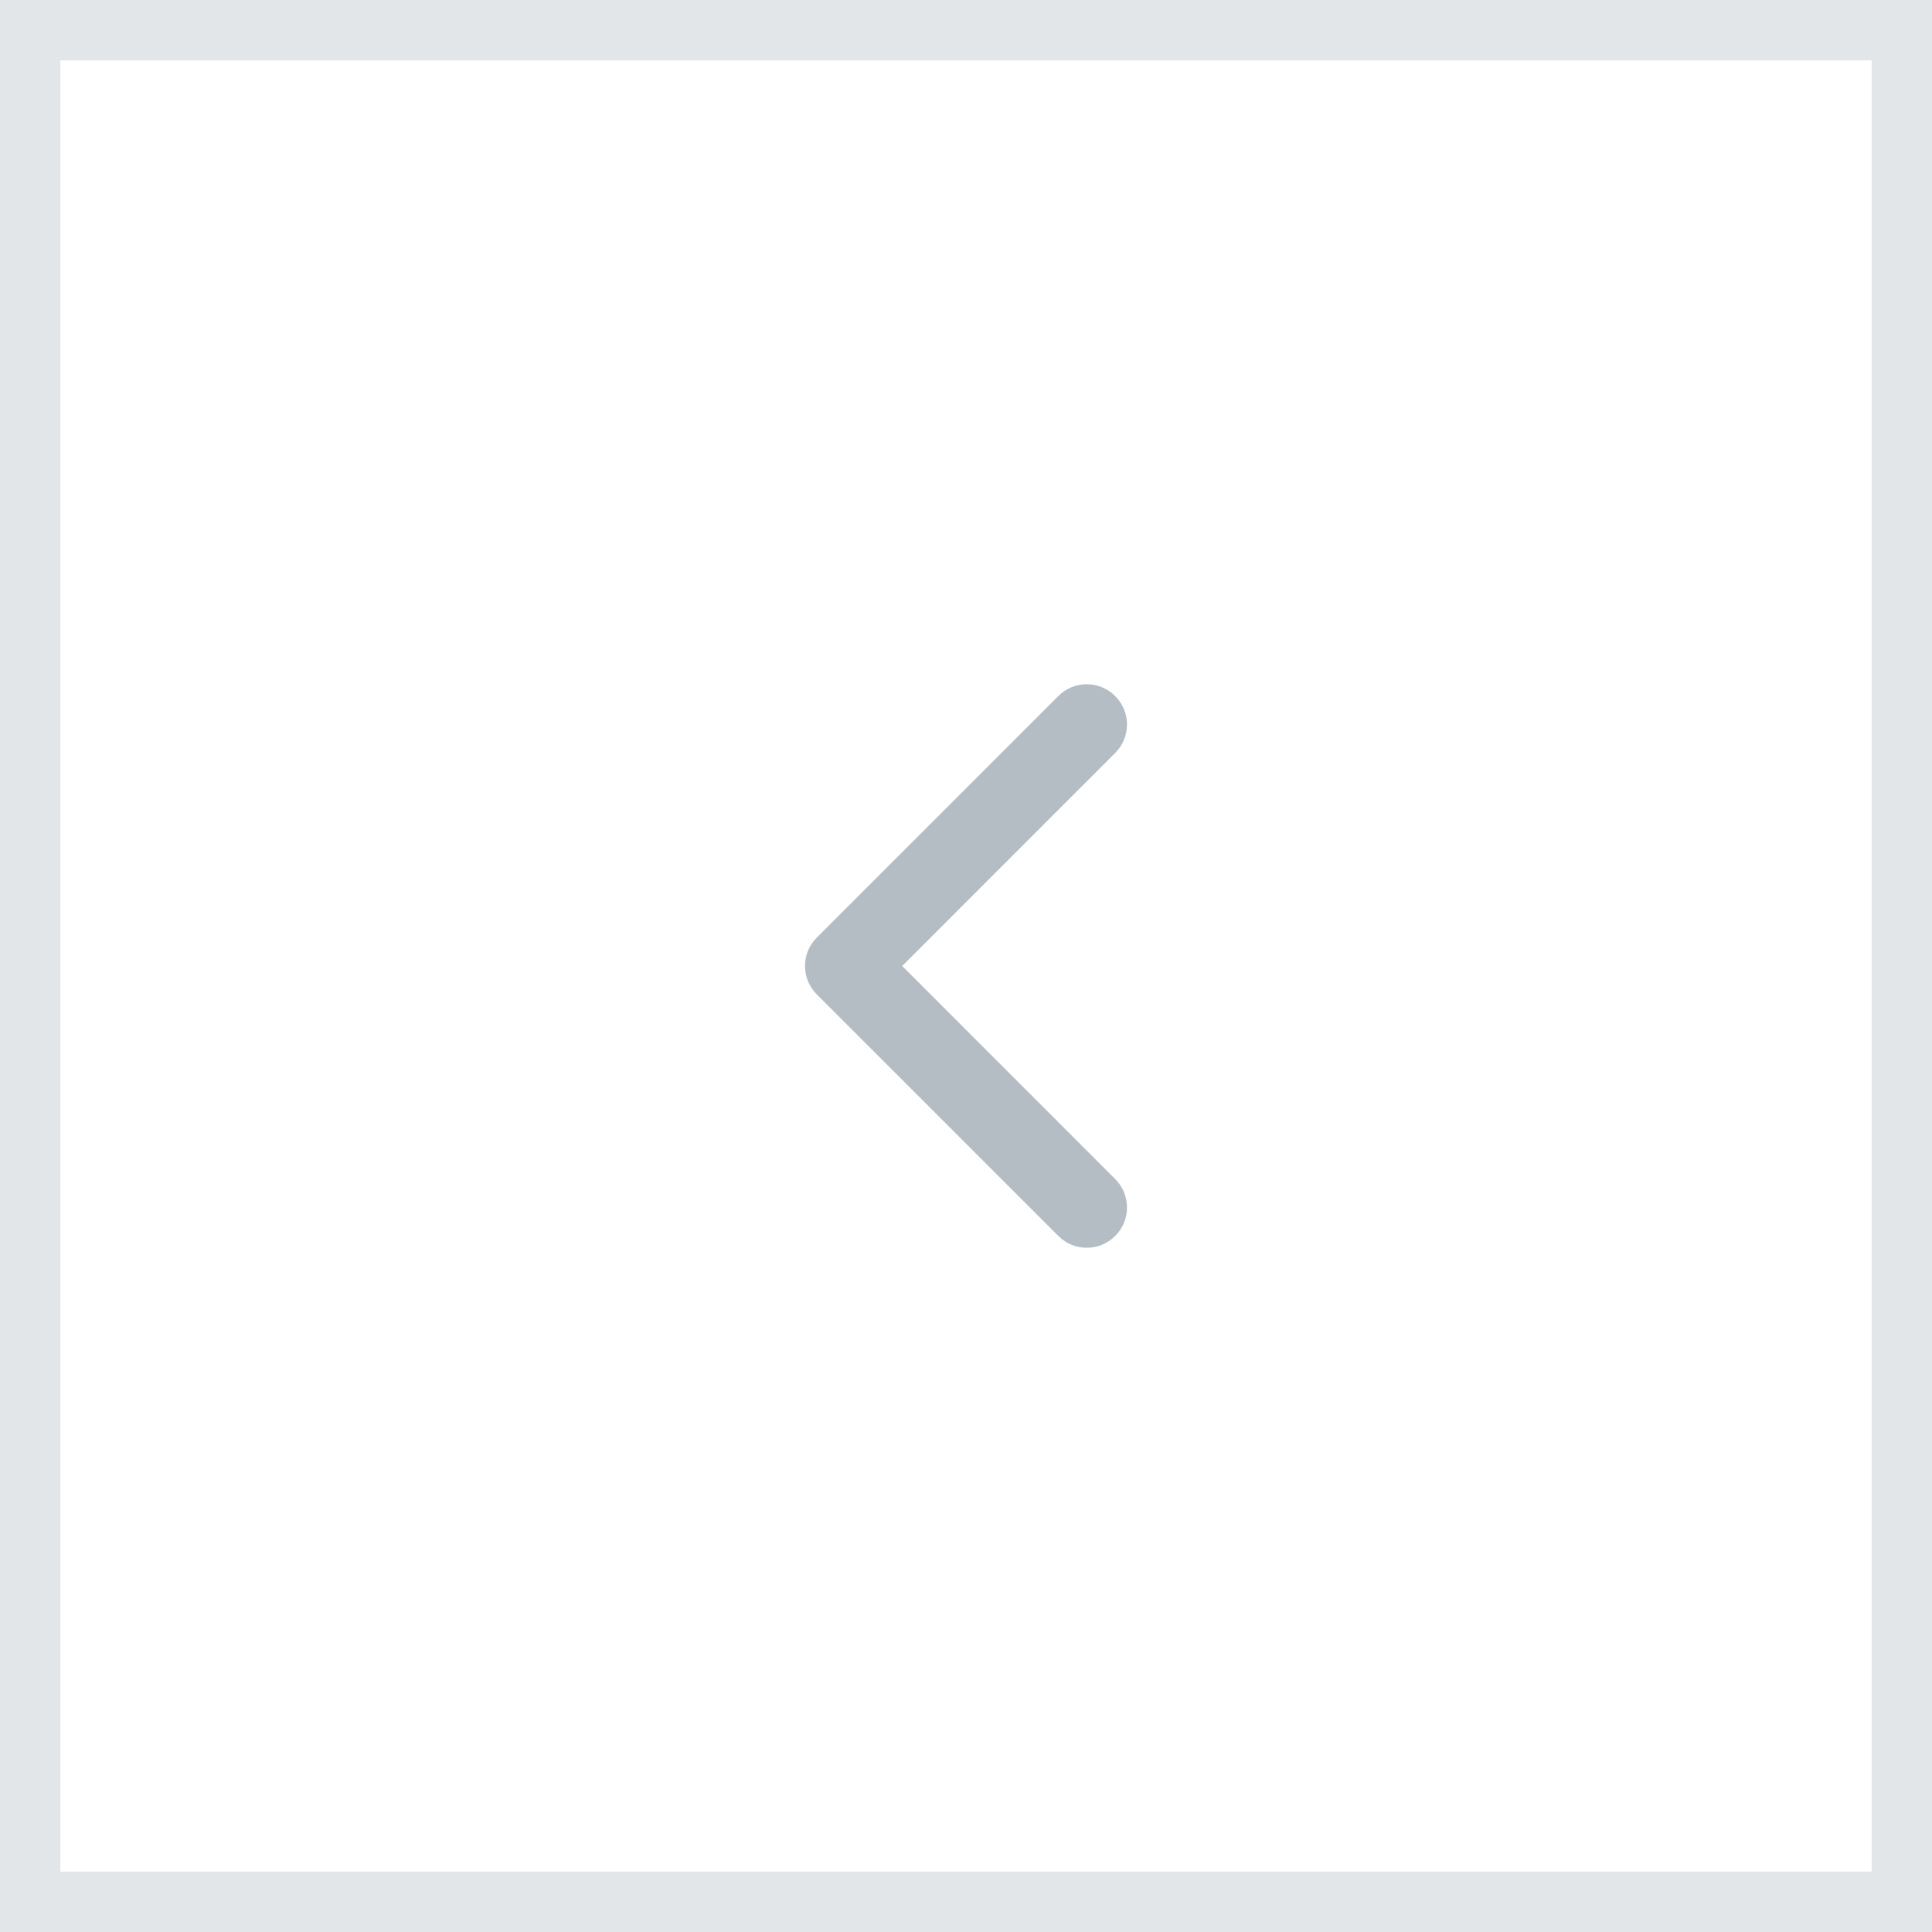
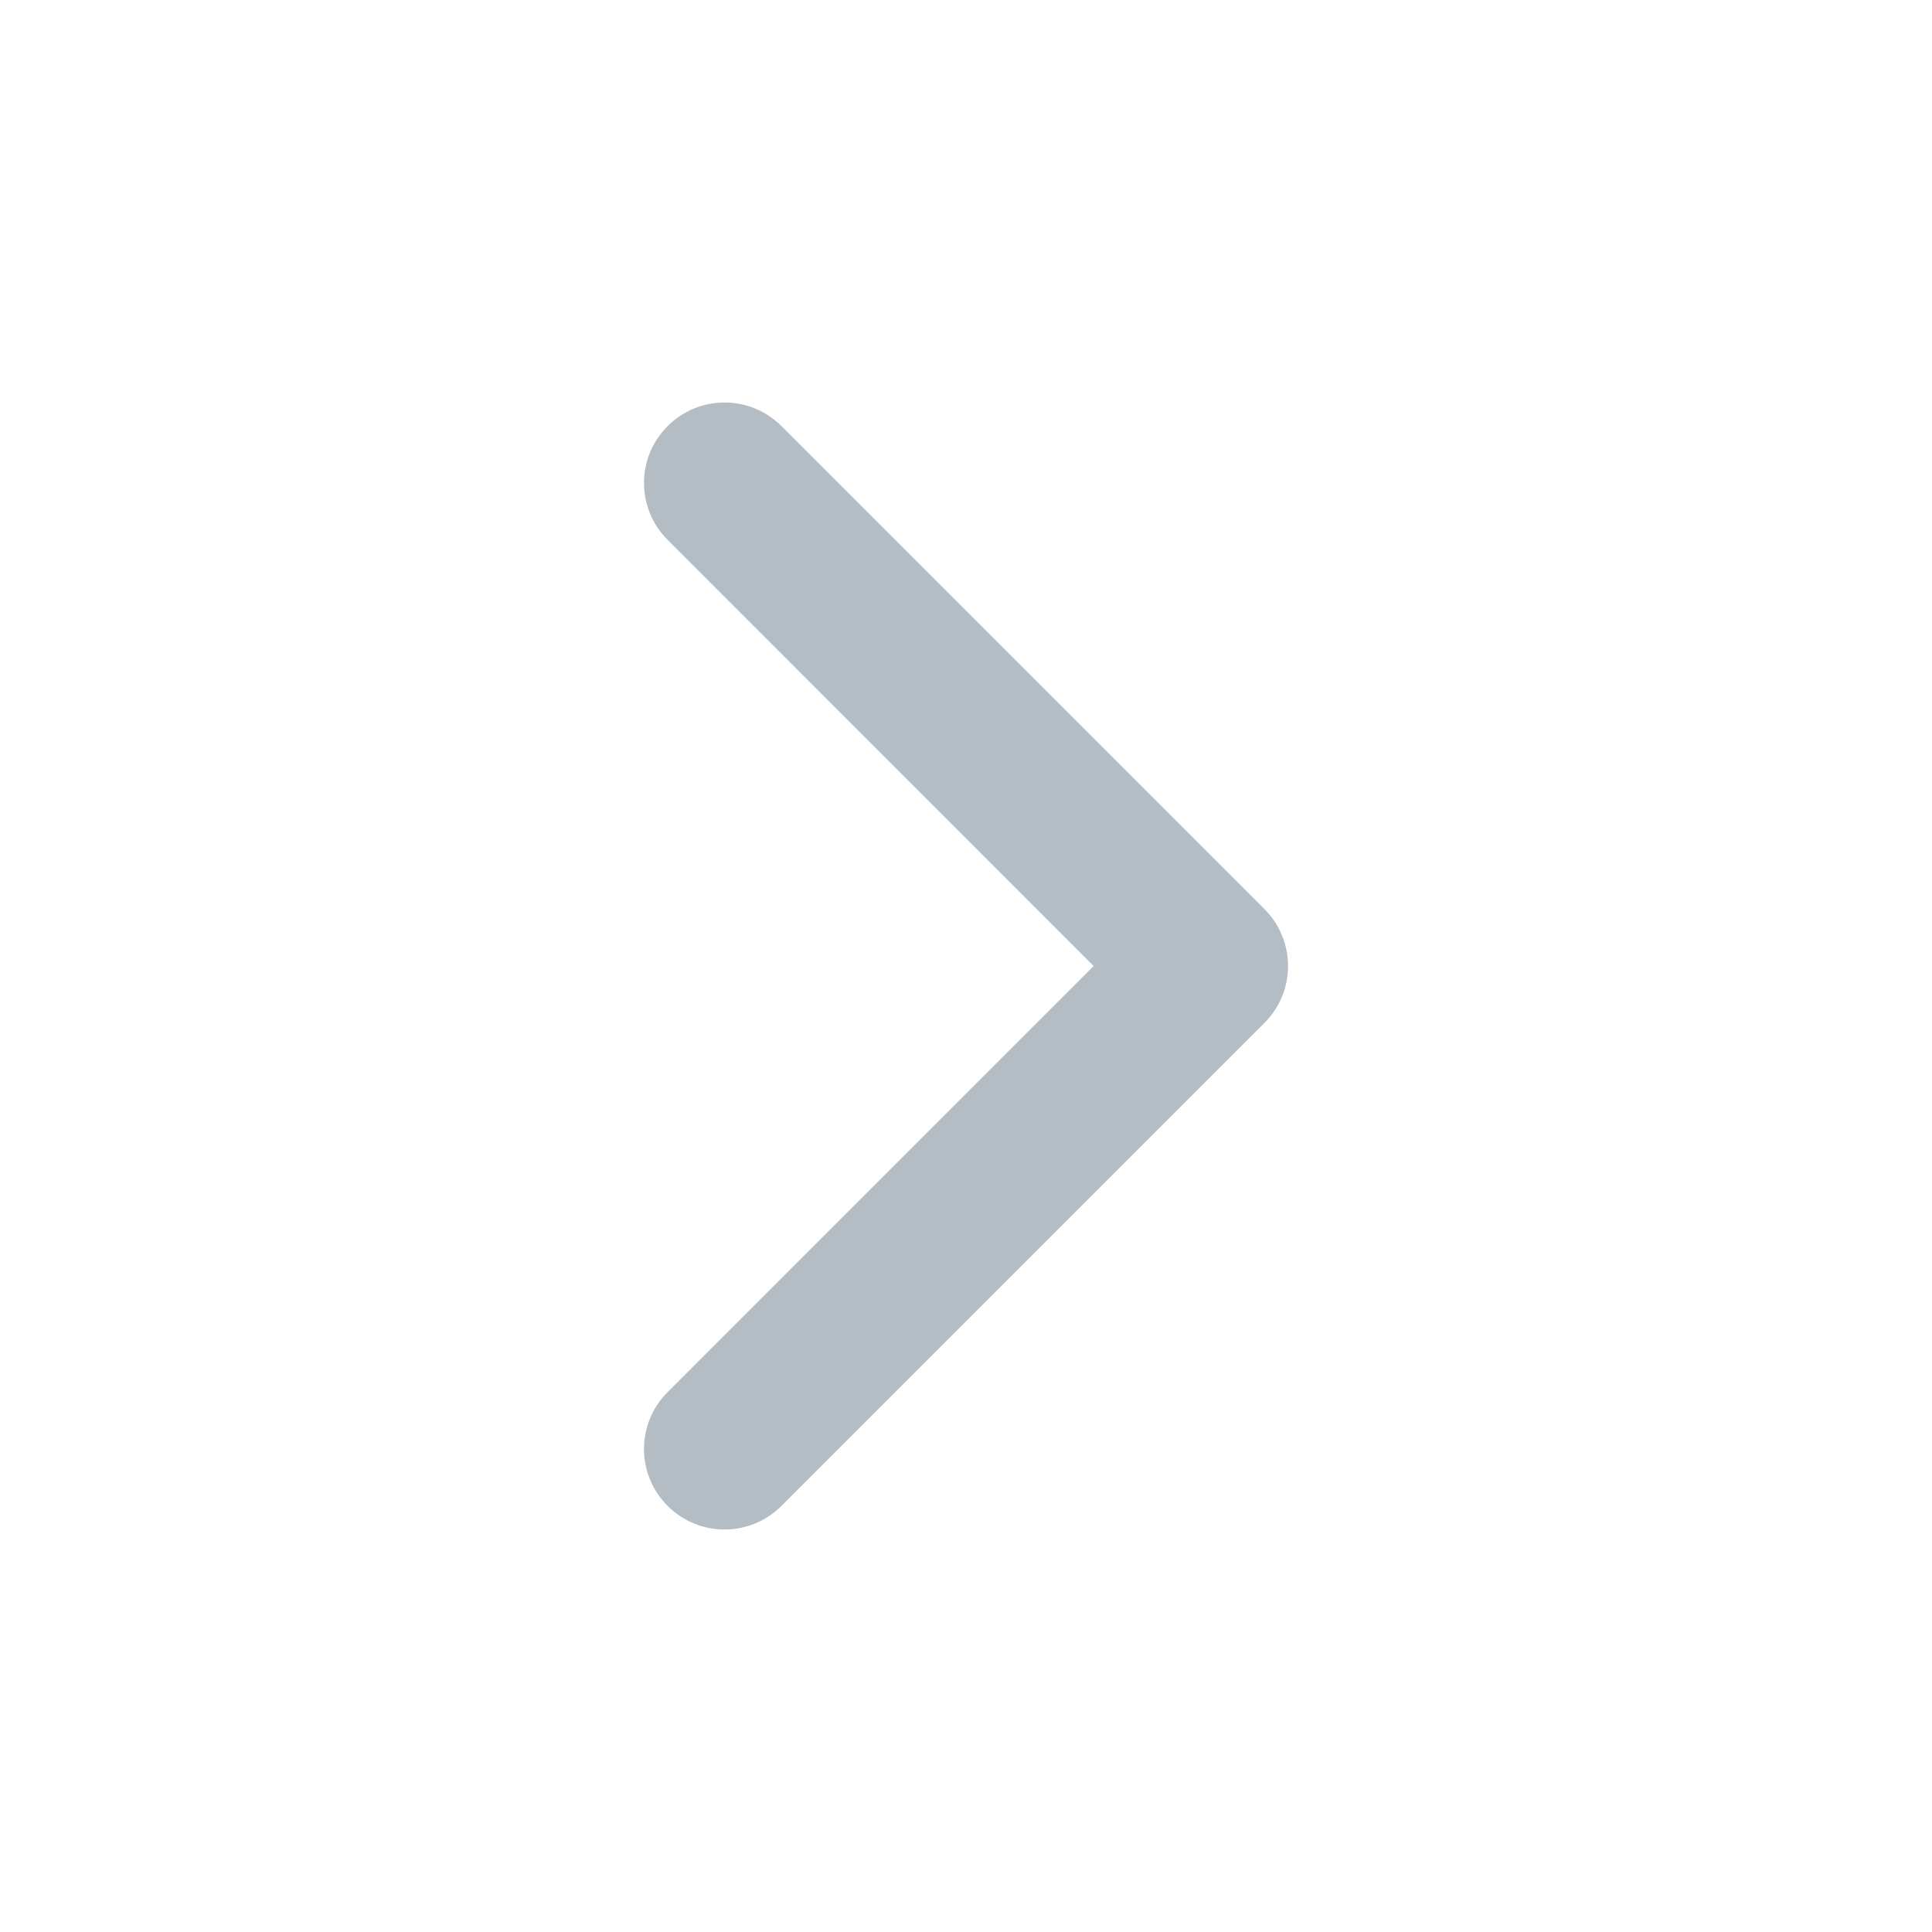
- <svg xmlns="http://www.w3.org/2000/svg" width="32" height="32" viewBox="0 0 32 32" fill="none">
-   <rect x="-0.5" y="0.5" width="31" height="31" transform="matrix(-1 0 0 1 31 0)" stroke="#E2E6E9" />
-   <path fill-rule="evenodd" clip-rule="evenodd" d="M18.471 11.529C18.211 11.268 17.789 11.268 17.529 11.529L13.529 15.529C13.268 15.789 13.268 16.211 13.529 16.471L17.529 20.471C17.789 20.732 18.211 20.732 18.471 20.471C18.732 20.211 18.732 19.789 18.471 19.529L14.943 16L18.471 12.471C18.732 12.211 18.732 11.789 18.471 11.529Z" fill="#B4BDC4" />
+ <svg xmlns="http://www.w3.org/2000/svg" width="16" height="16" viewBox="0 0 16 16" fill="none">
+   <g id="Icons/Chevron (Arrow Right)">
+     <path id="Vector (Stroke)" fill-rule="evenodd" clip-rule="evenodd" d="M5.529 3.529C5.789 3.268 6.211 3.268 6.472 3.529L10.472 7.529C10.732 7.789 10.732 8.211 10.472 8.471L6.472 12.471C6.211 12.732 5.789 12.732 5.529 12.471C5.268 12.211 5.268 11.789 5.529 11.529L9.057 8L5.529 4.471C5.268 4.211 5.268 3.789 5.529 3.529Z" fill="#B4BDC4" />
+   </g>
</svg>
